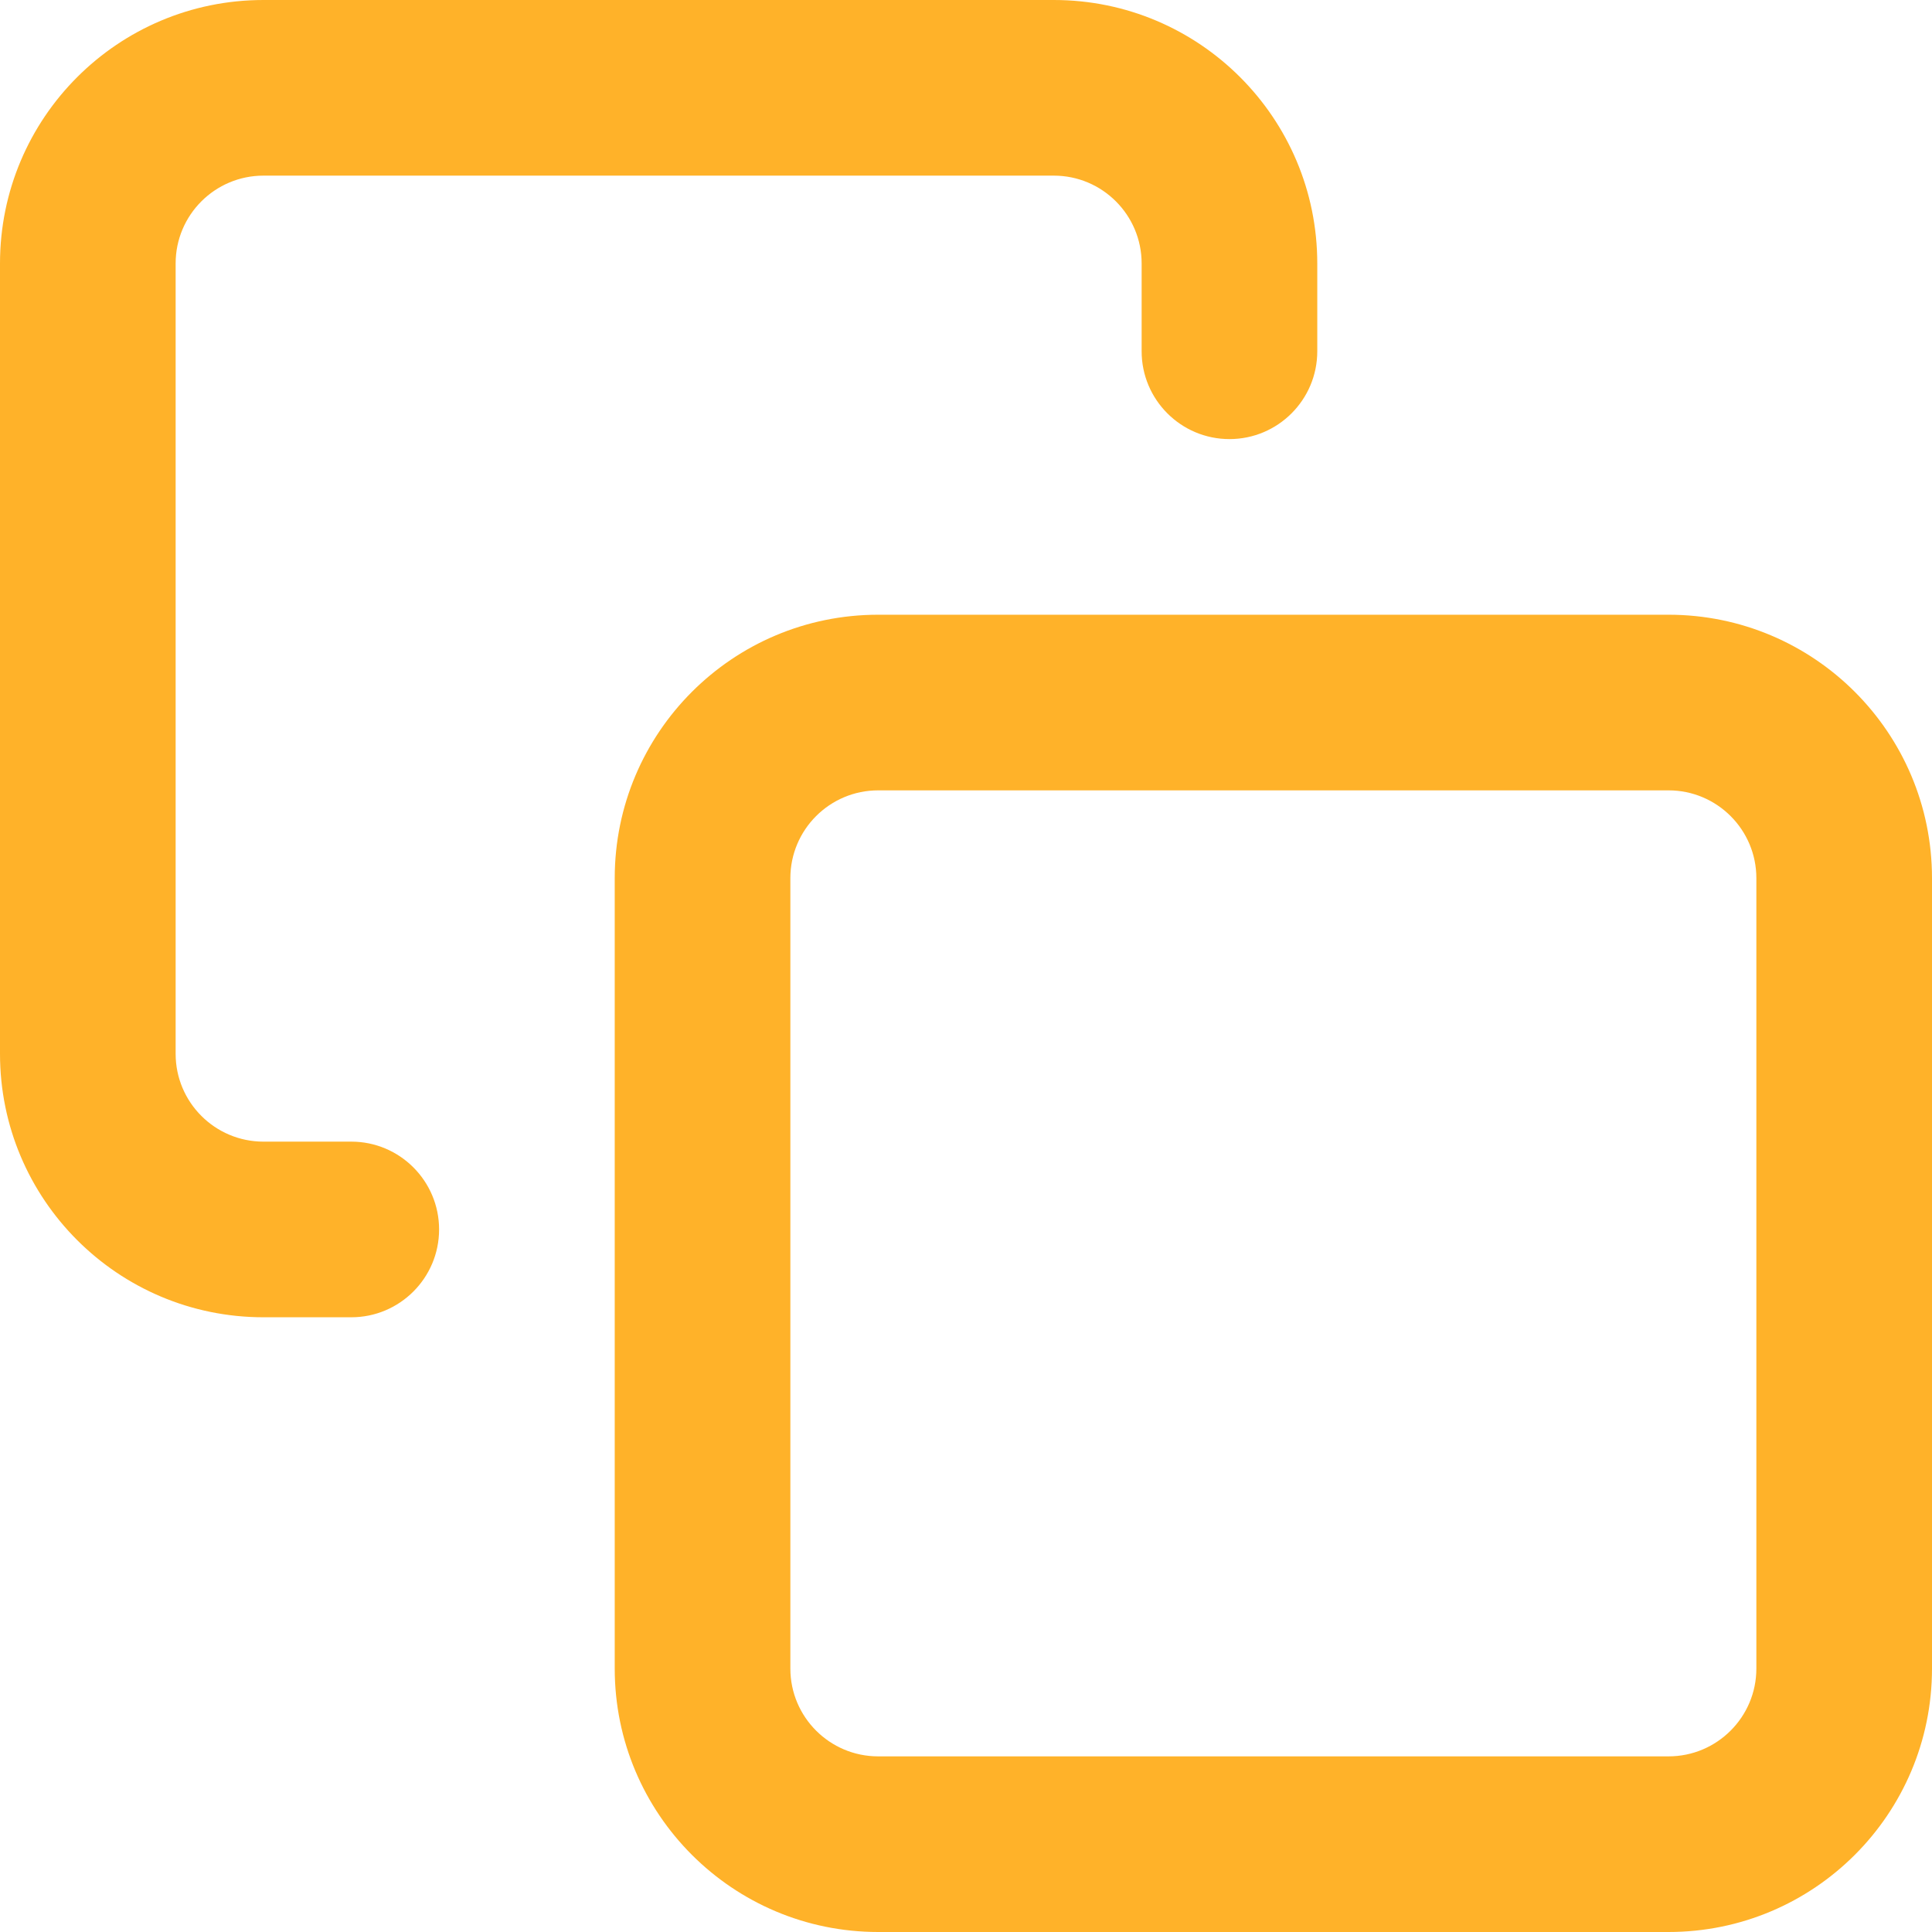
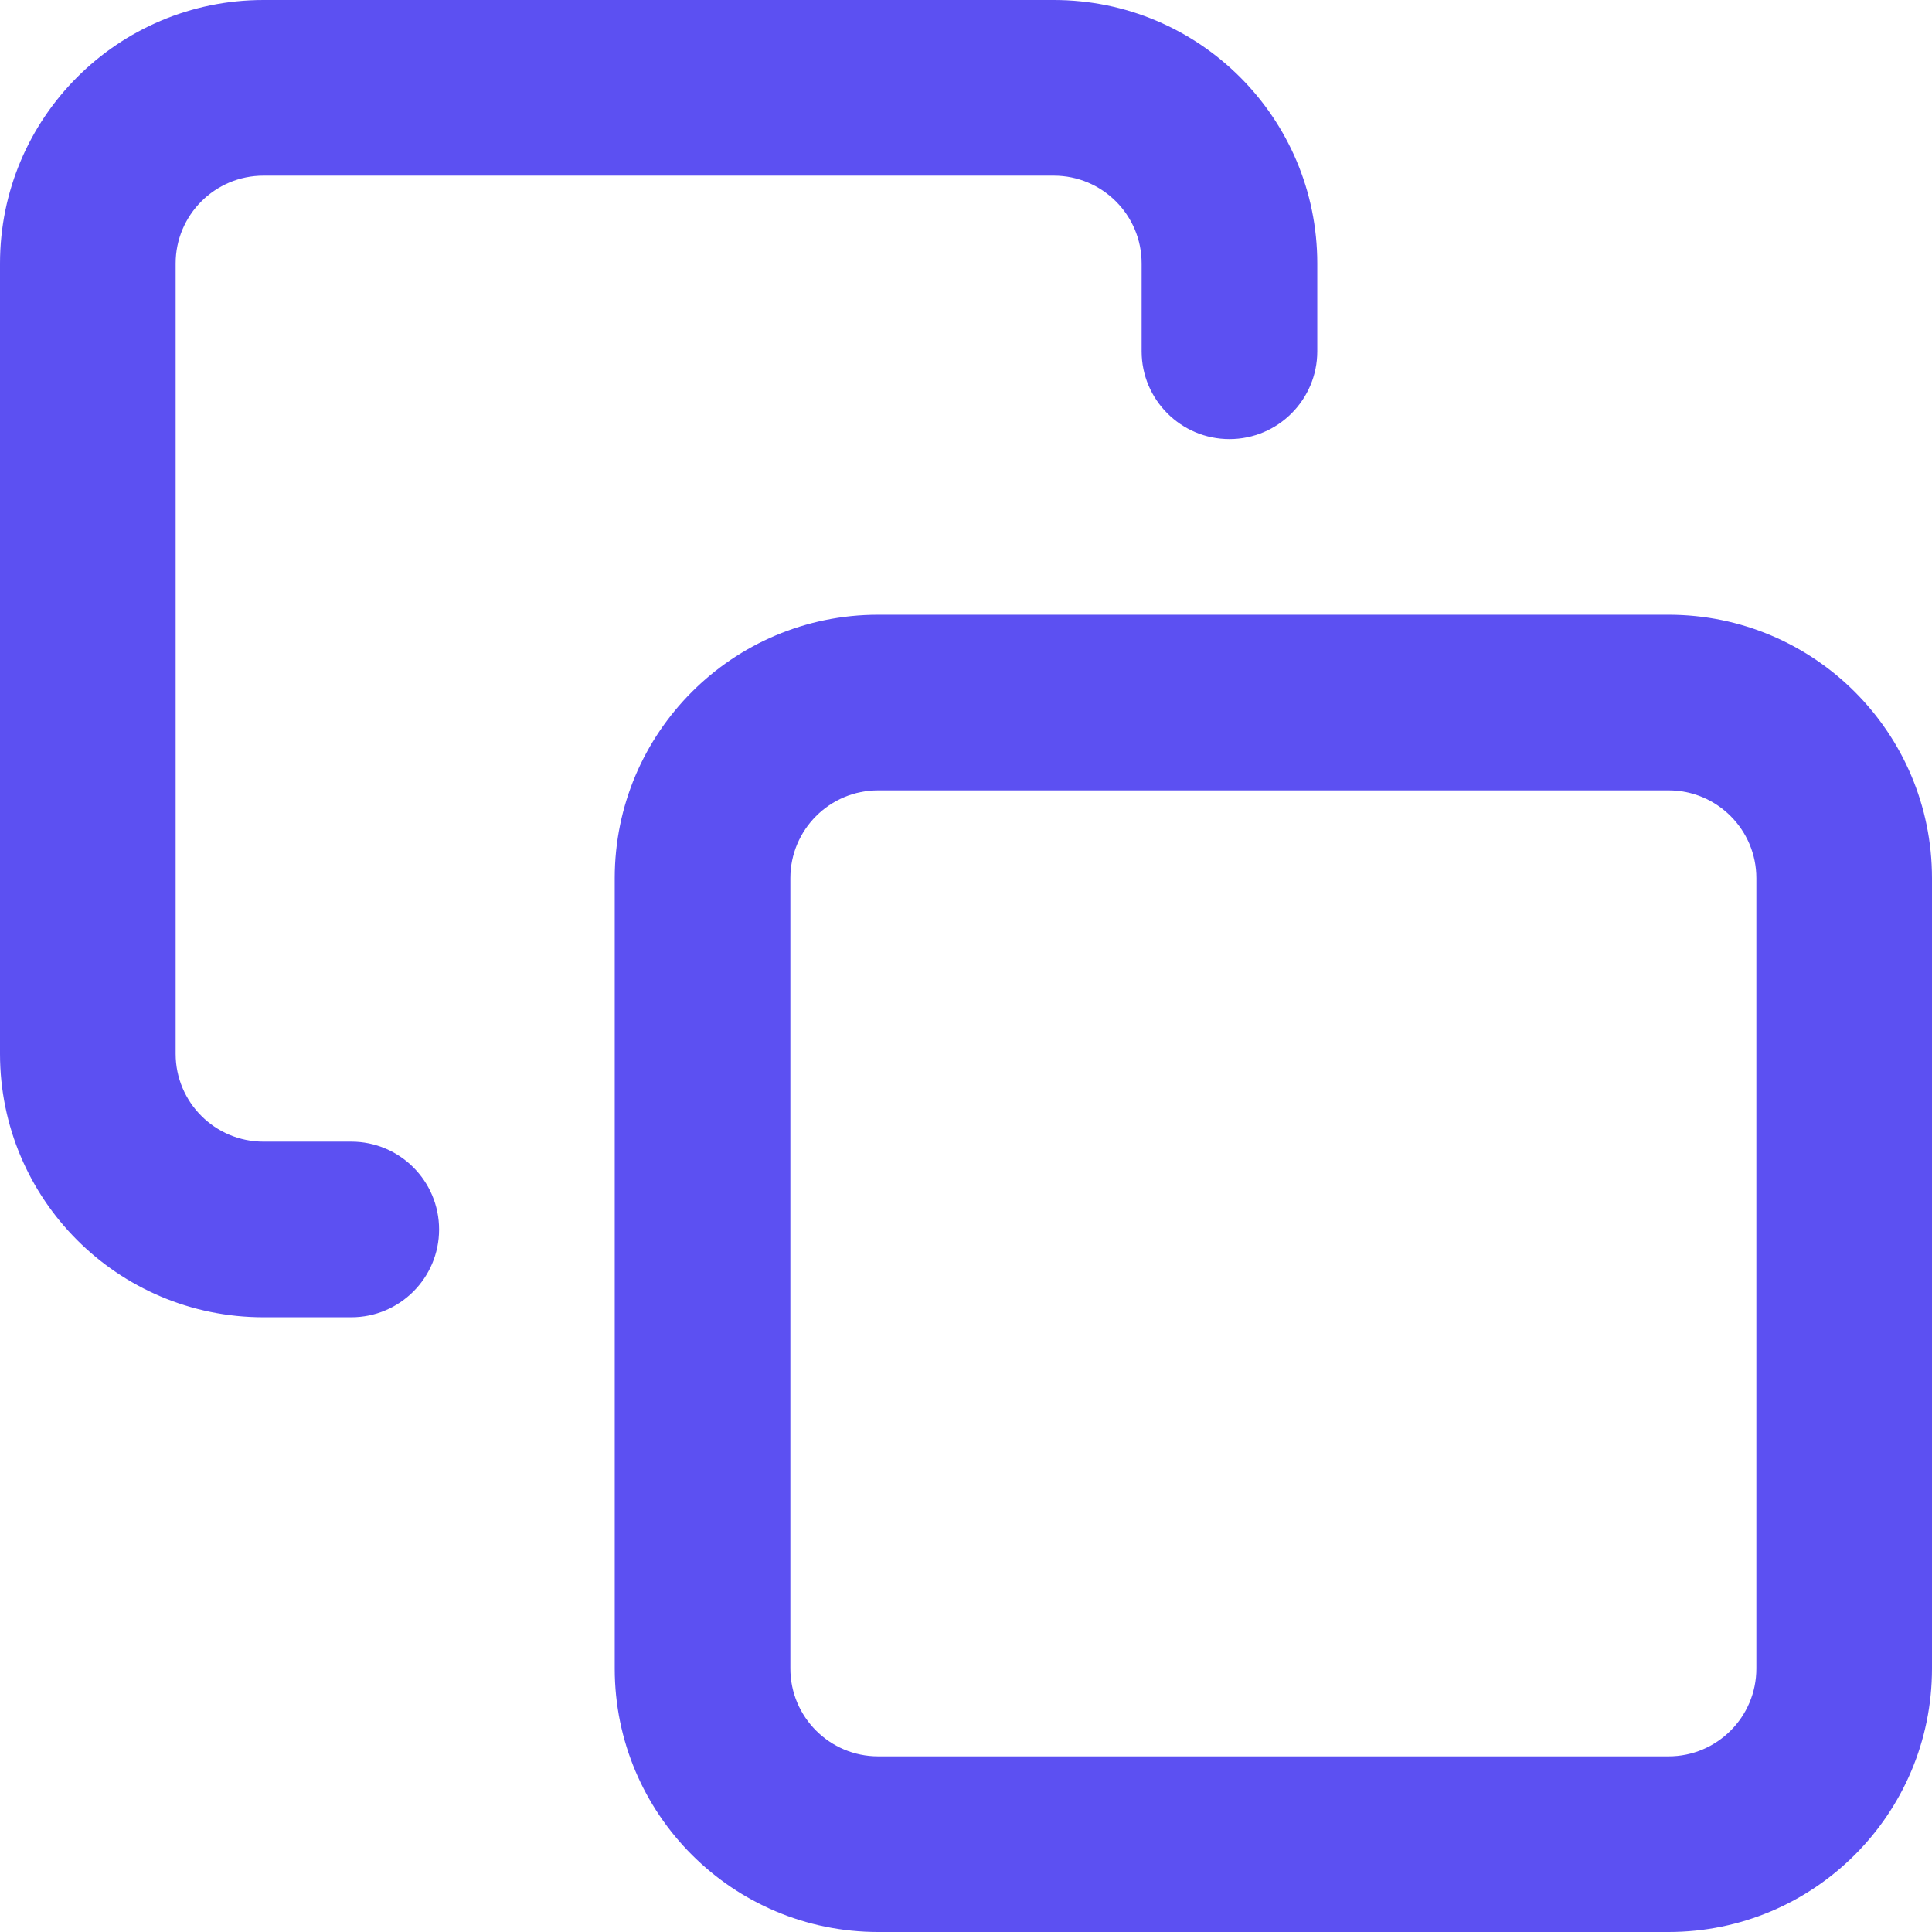
<svg xmlns="http://www.w3.org/2000/svg" width="22" height="22" viewBox="0 0 22 22">
-   <g fill="#FFB229">
-     <path d="M9 6h9c1.657 0 3 1.343 3 3v9c0 1.657-1.343 3-3 3H9c-1.657 0-3-1.343-3-3V9c0-1.657 1.343-3 3-3zm0 2c-.552 0-1 .448-1 1v9c0 .552.448 1 1 1h9c.552 0 1-.448 1-1V9c0-.552-.448-1-1-1H9z" transform="translate(1 1)" />
-     <path d="M3 12H2c-.552 0-1-.448-1-1V2c0-.552.448-1 1-1h9c.552 0 1 .448 1 1v1c0 .552.448 1 1 1s1-.448 1-1V2c0-1.657-1.343-3-3-3H2C.343-1-1 .343-1 2v9c0 1.657 1.343 3 3 3h1c.552 0 1-.448 1-1s-.448-1-1-1z" transform="translate(1 1)" />
+   <g fill="#5C50F2">
+     <path d="M10 7h9c1.657 0 3 1.343 3 3v9c0 1.657-1.343 3-3 3h-9c-1.657 0-3-1.343-3-3v-9c0-1.657 1.343-3 3-3zm0 2c-.552 0-1 .448-1 1v9c0 .552.448 1 1 1h9c.552 0 1-.448 1-1v-9c0-.552-.448-1-1-1h-9z" />
+     <path d="M4 13H3c-.552 0-1-.448-1-1V3c0-.552.448-1 1-1h9c.552 0 1 .448 1 1v1c0 .552.448 1 1 1s1-.448 1-1V3c0-1.657-1.343-3-3-3H3C1.343 0 0 1.343 0 3v9c0 1.657 1.343 3 3 3h1c.552 0 1-.448 1-1s-.448-1-1-1z" />
  </g>
</svg>
